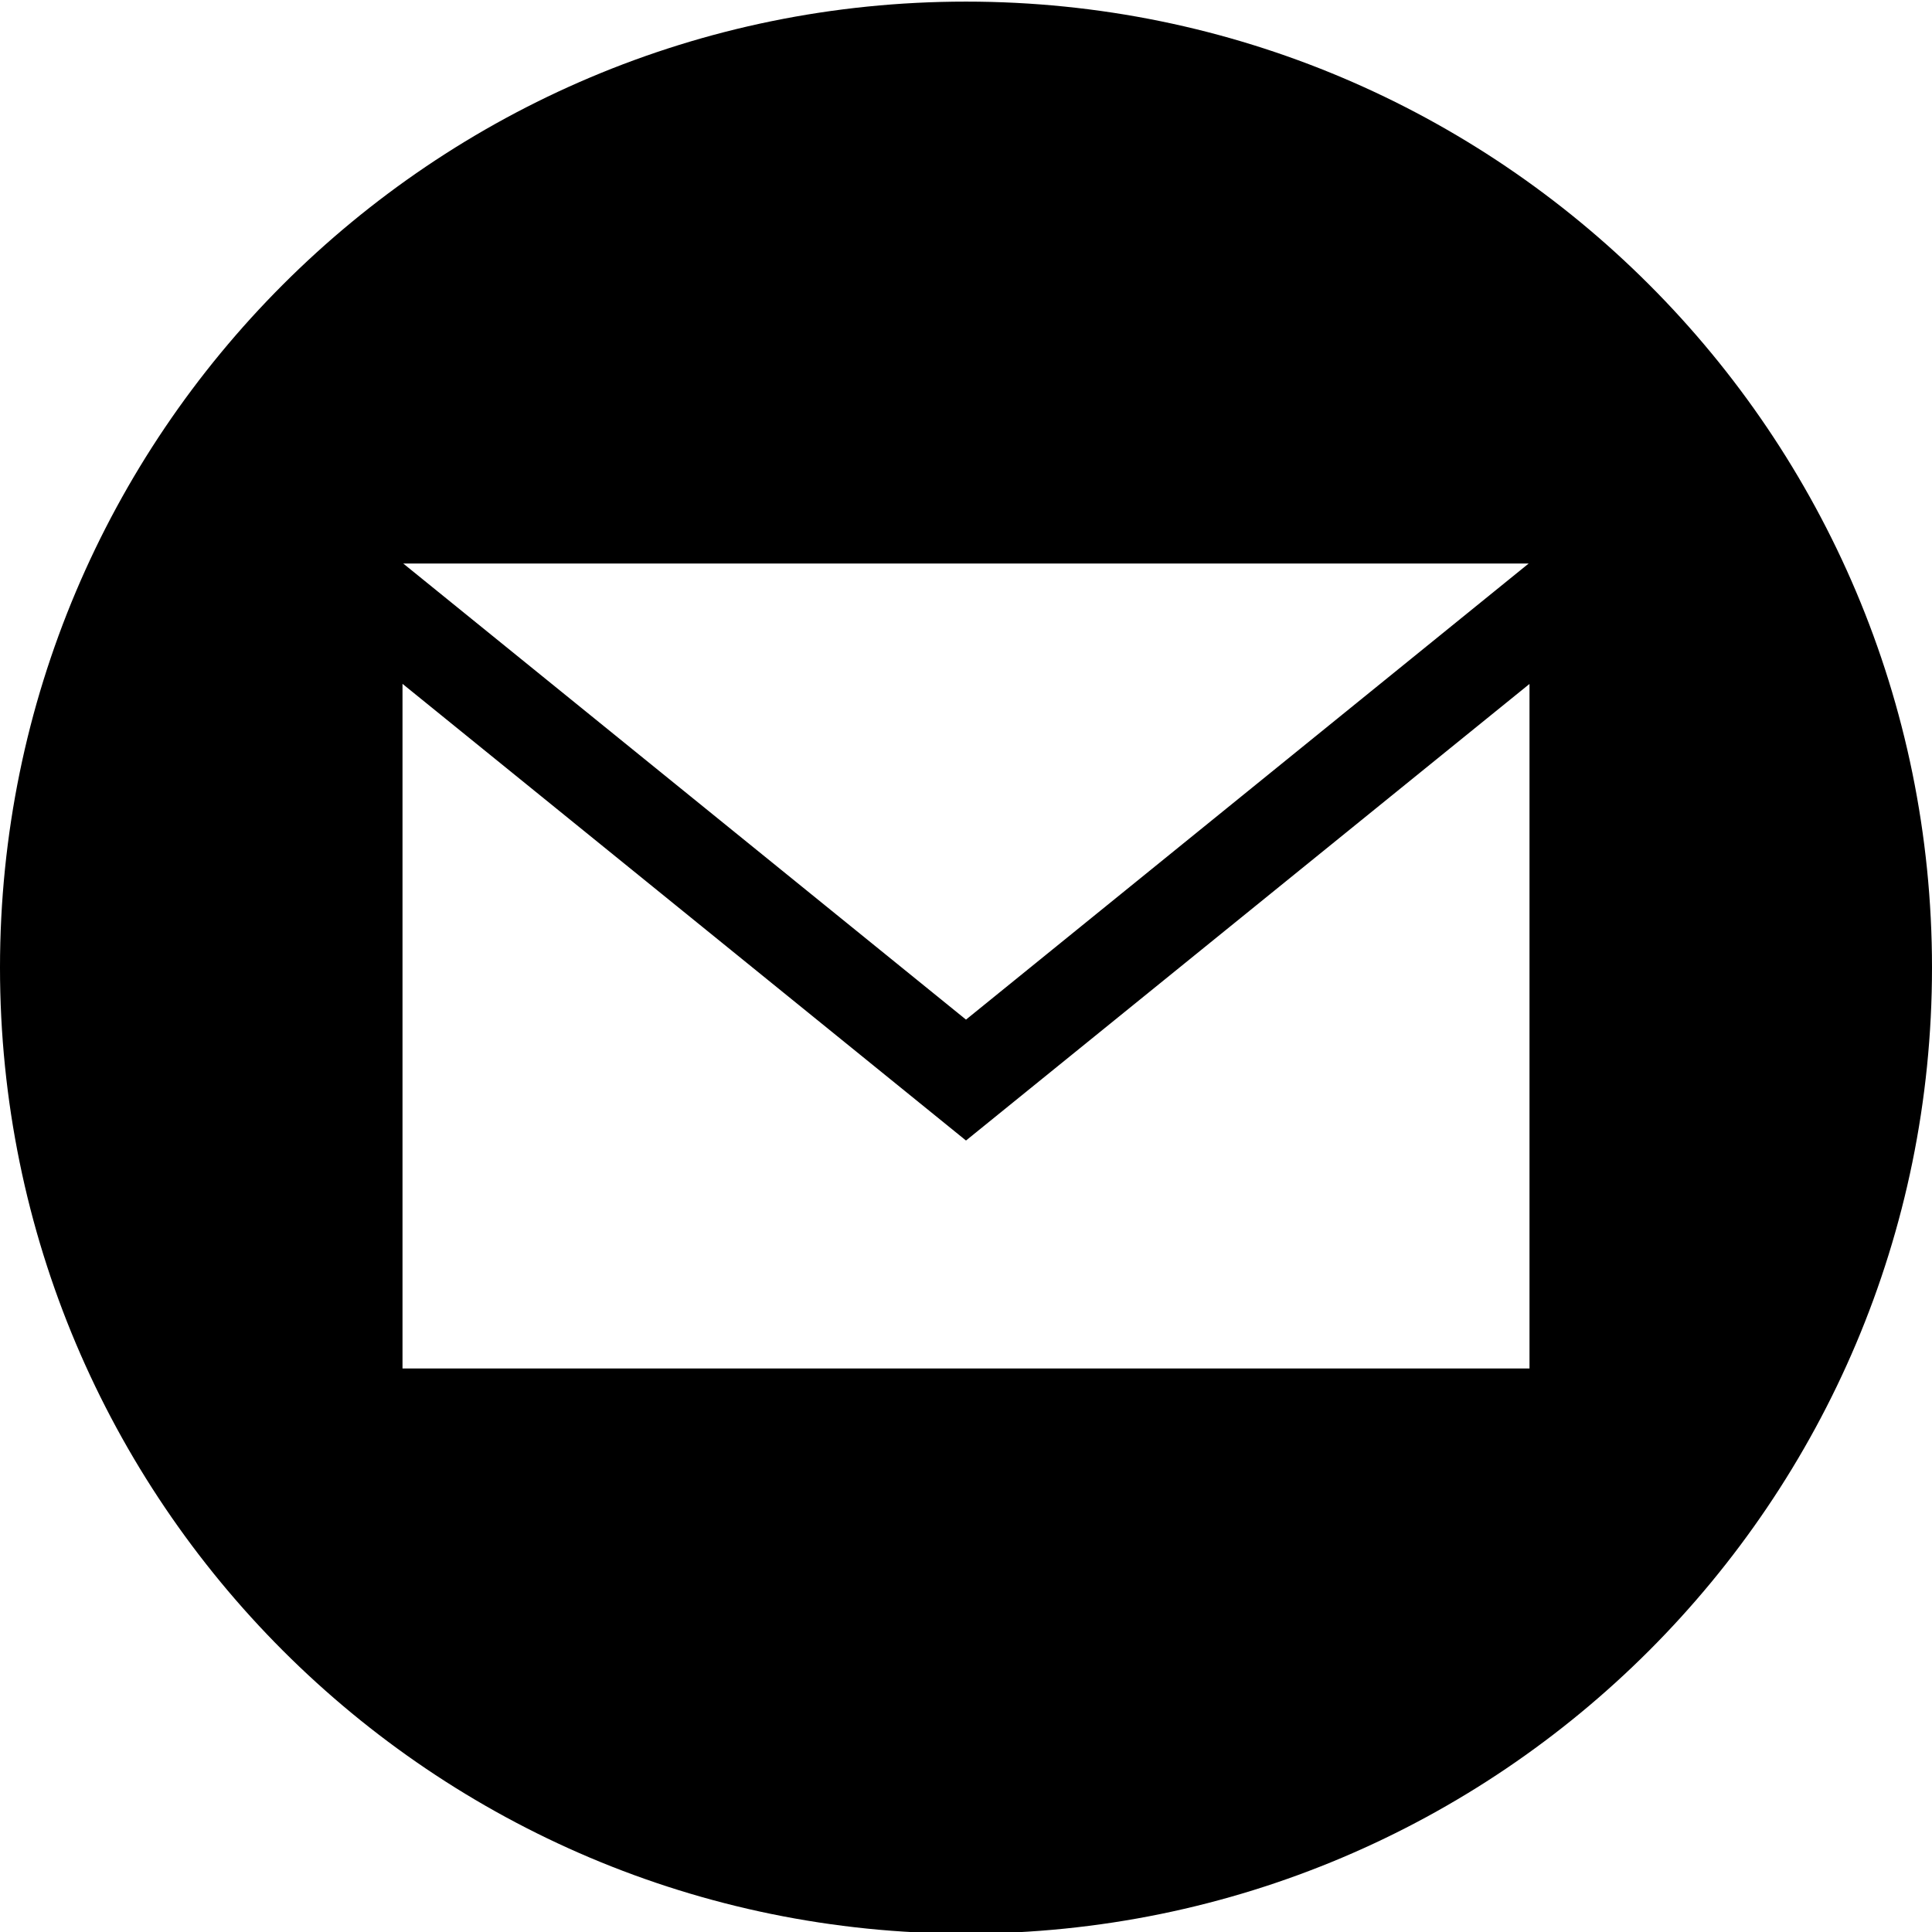
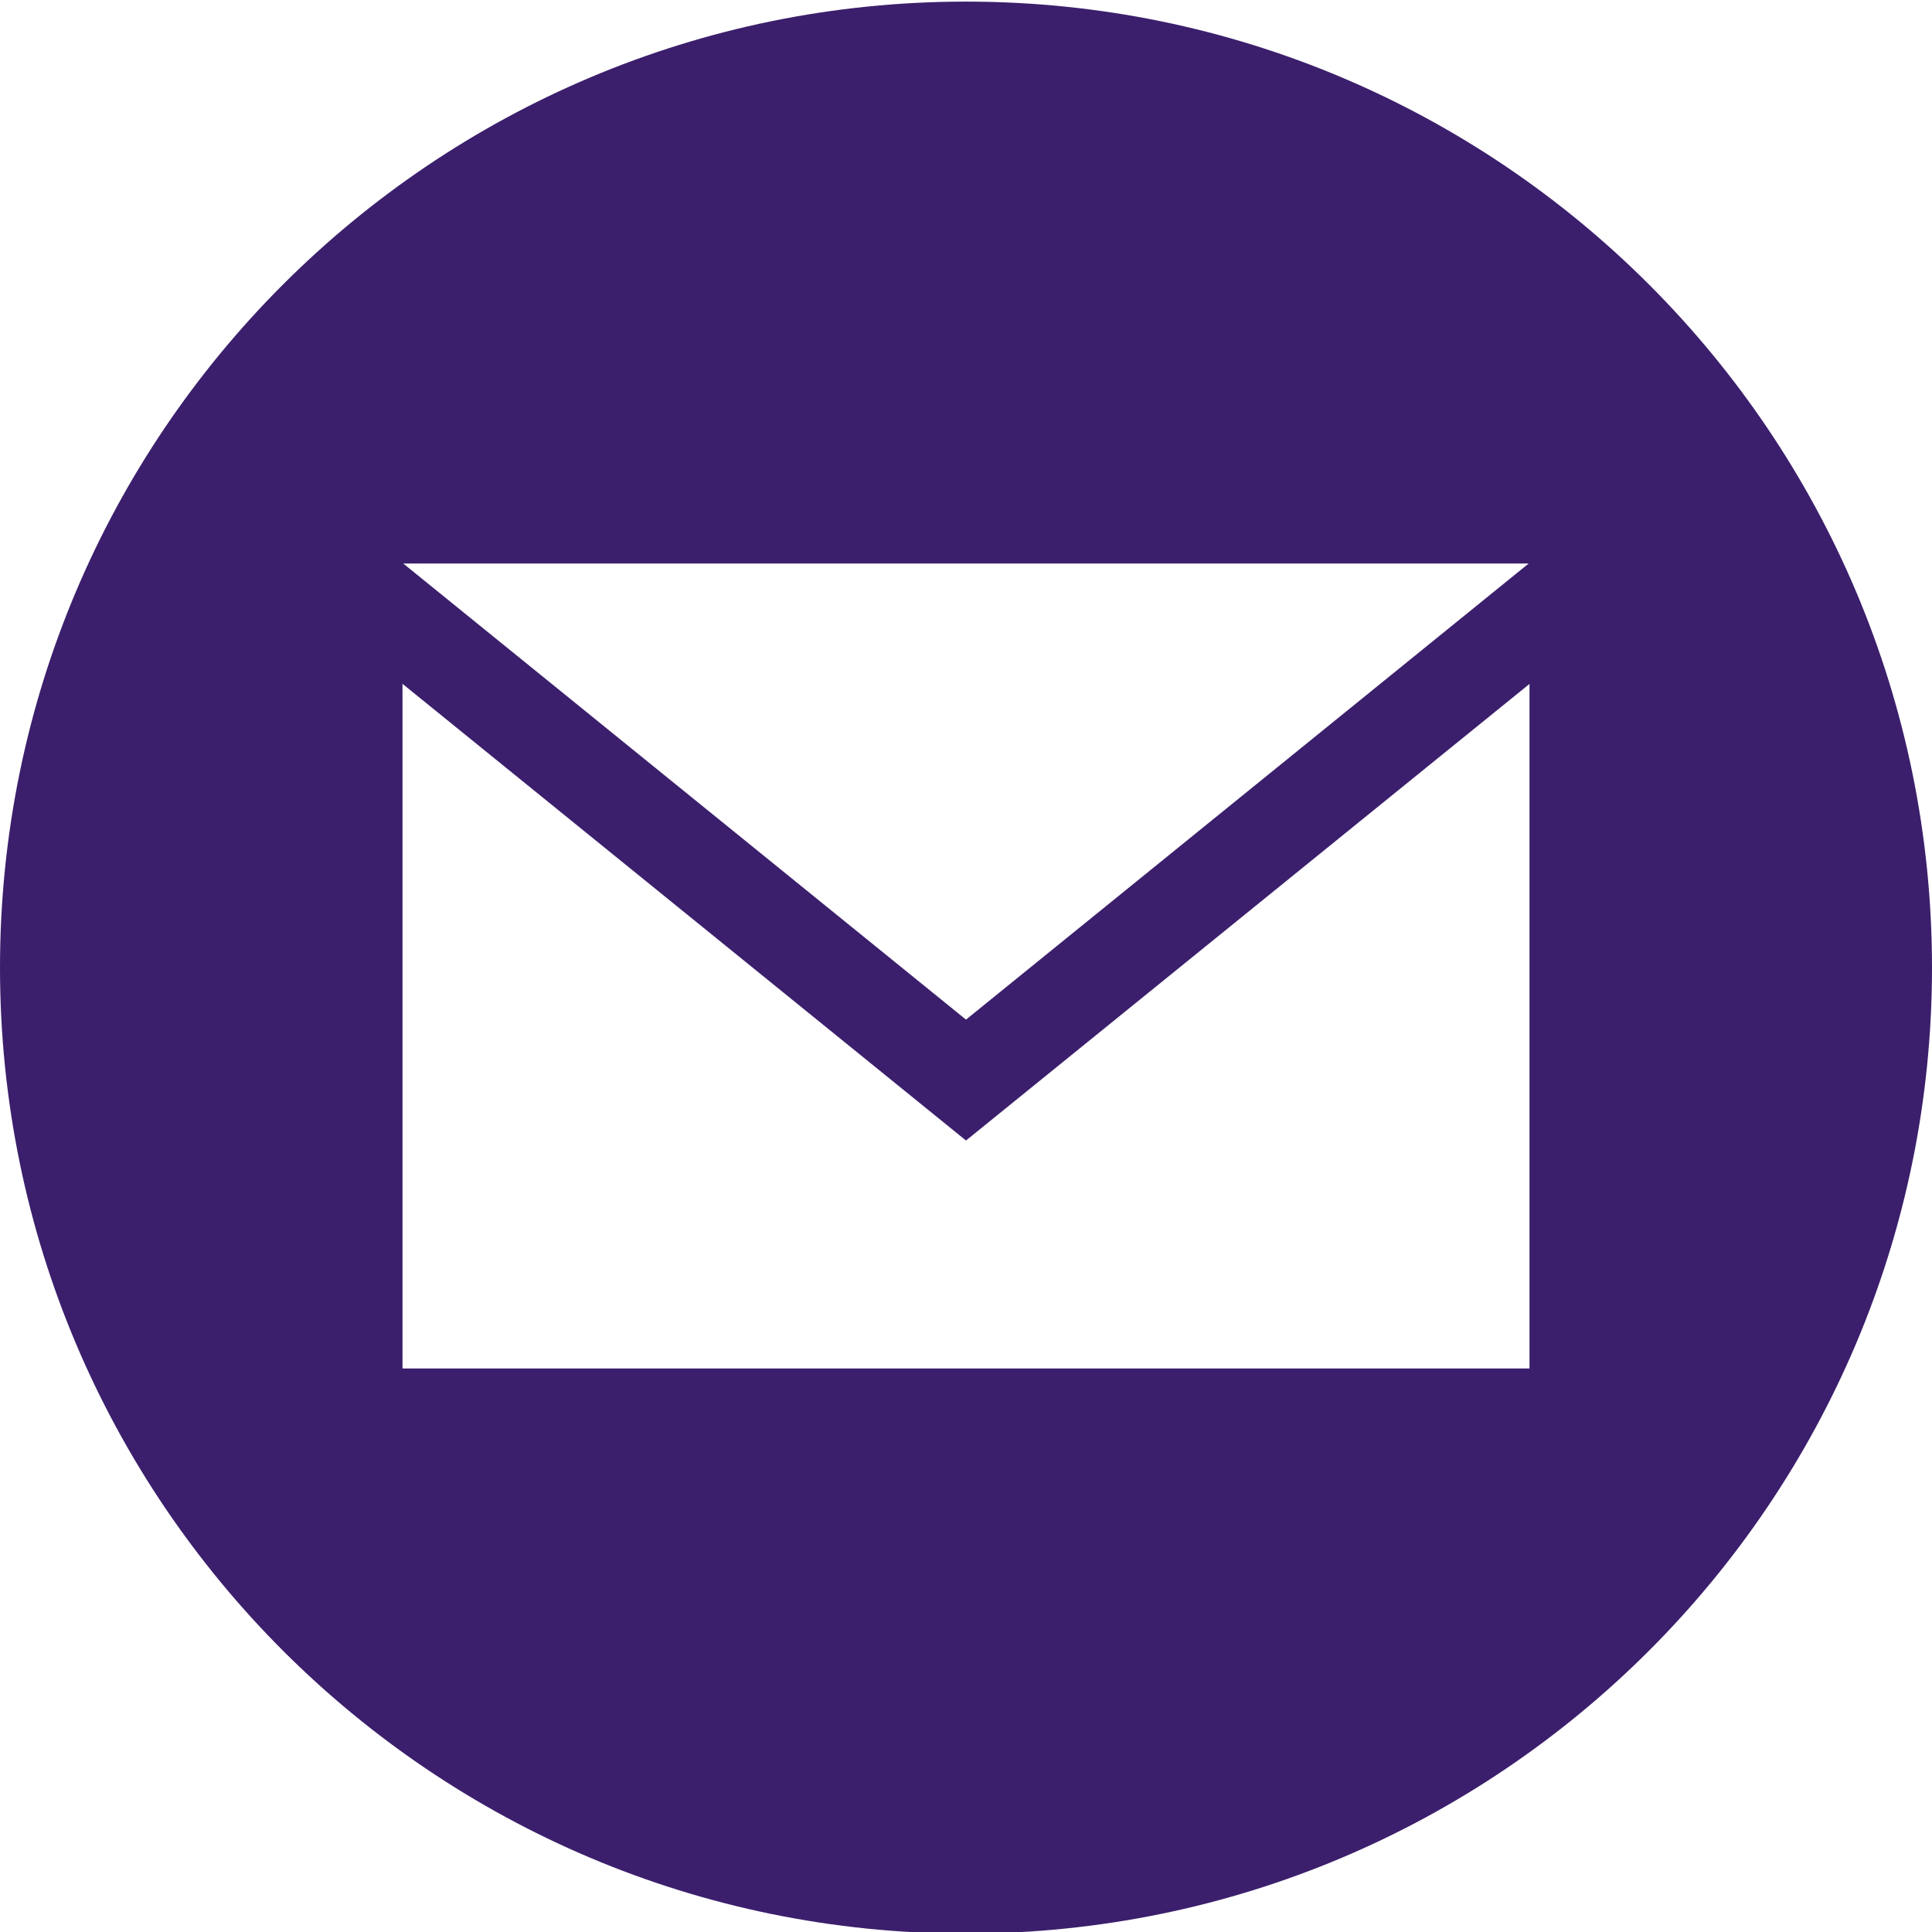
<svg xmlns="http://www.w3.org/2000/svg" className="w-6 h-6" viewBox="0 0 24 24">
-   <path d="M12 .02c-6.627 0-12 5.373-12 12s5.373 12 12 12 12-5.373 12-12-5.373-12-12-12zm6.99 6.98l-6.99 5.666-6.991-5.666h13.981zm.01 10h-14v-8.505l7 5.673 7-5.672v8.504z" />
+   <path fill="#3B1F6C" d="M12 .02c-6.627 0-12 5.373-12 12s5.373 12 12 12 12-5.373 12-12-5.373-12-12-12zm6.99 6.98l-6.99 5.666-6.991-5.666h13.981zm.01 10h-14v-8.505l7 5.673 7-5.672v8.504z" />
</svg>
